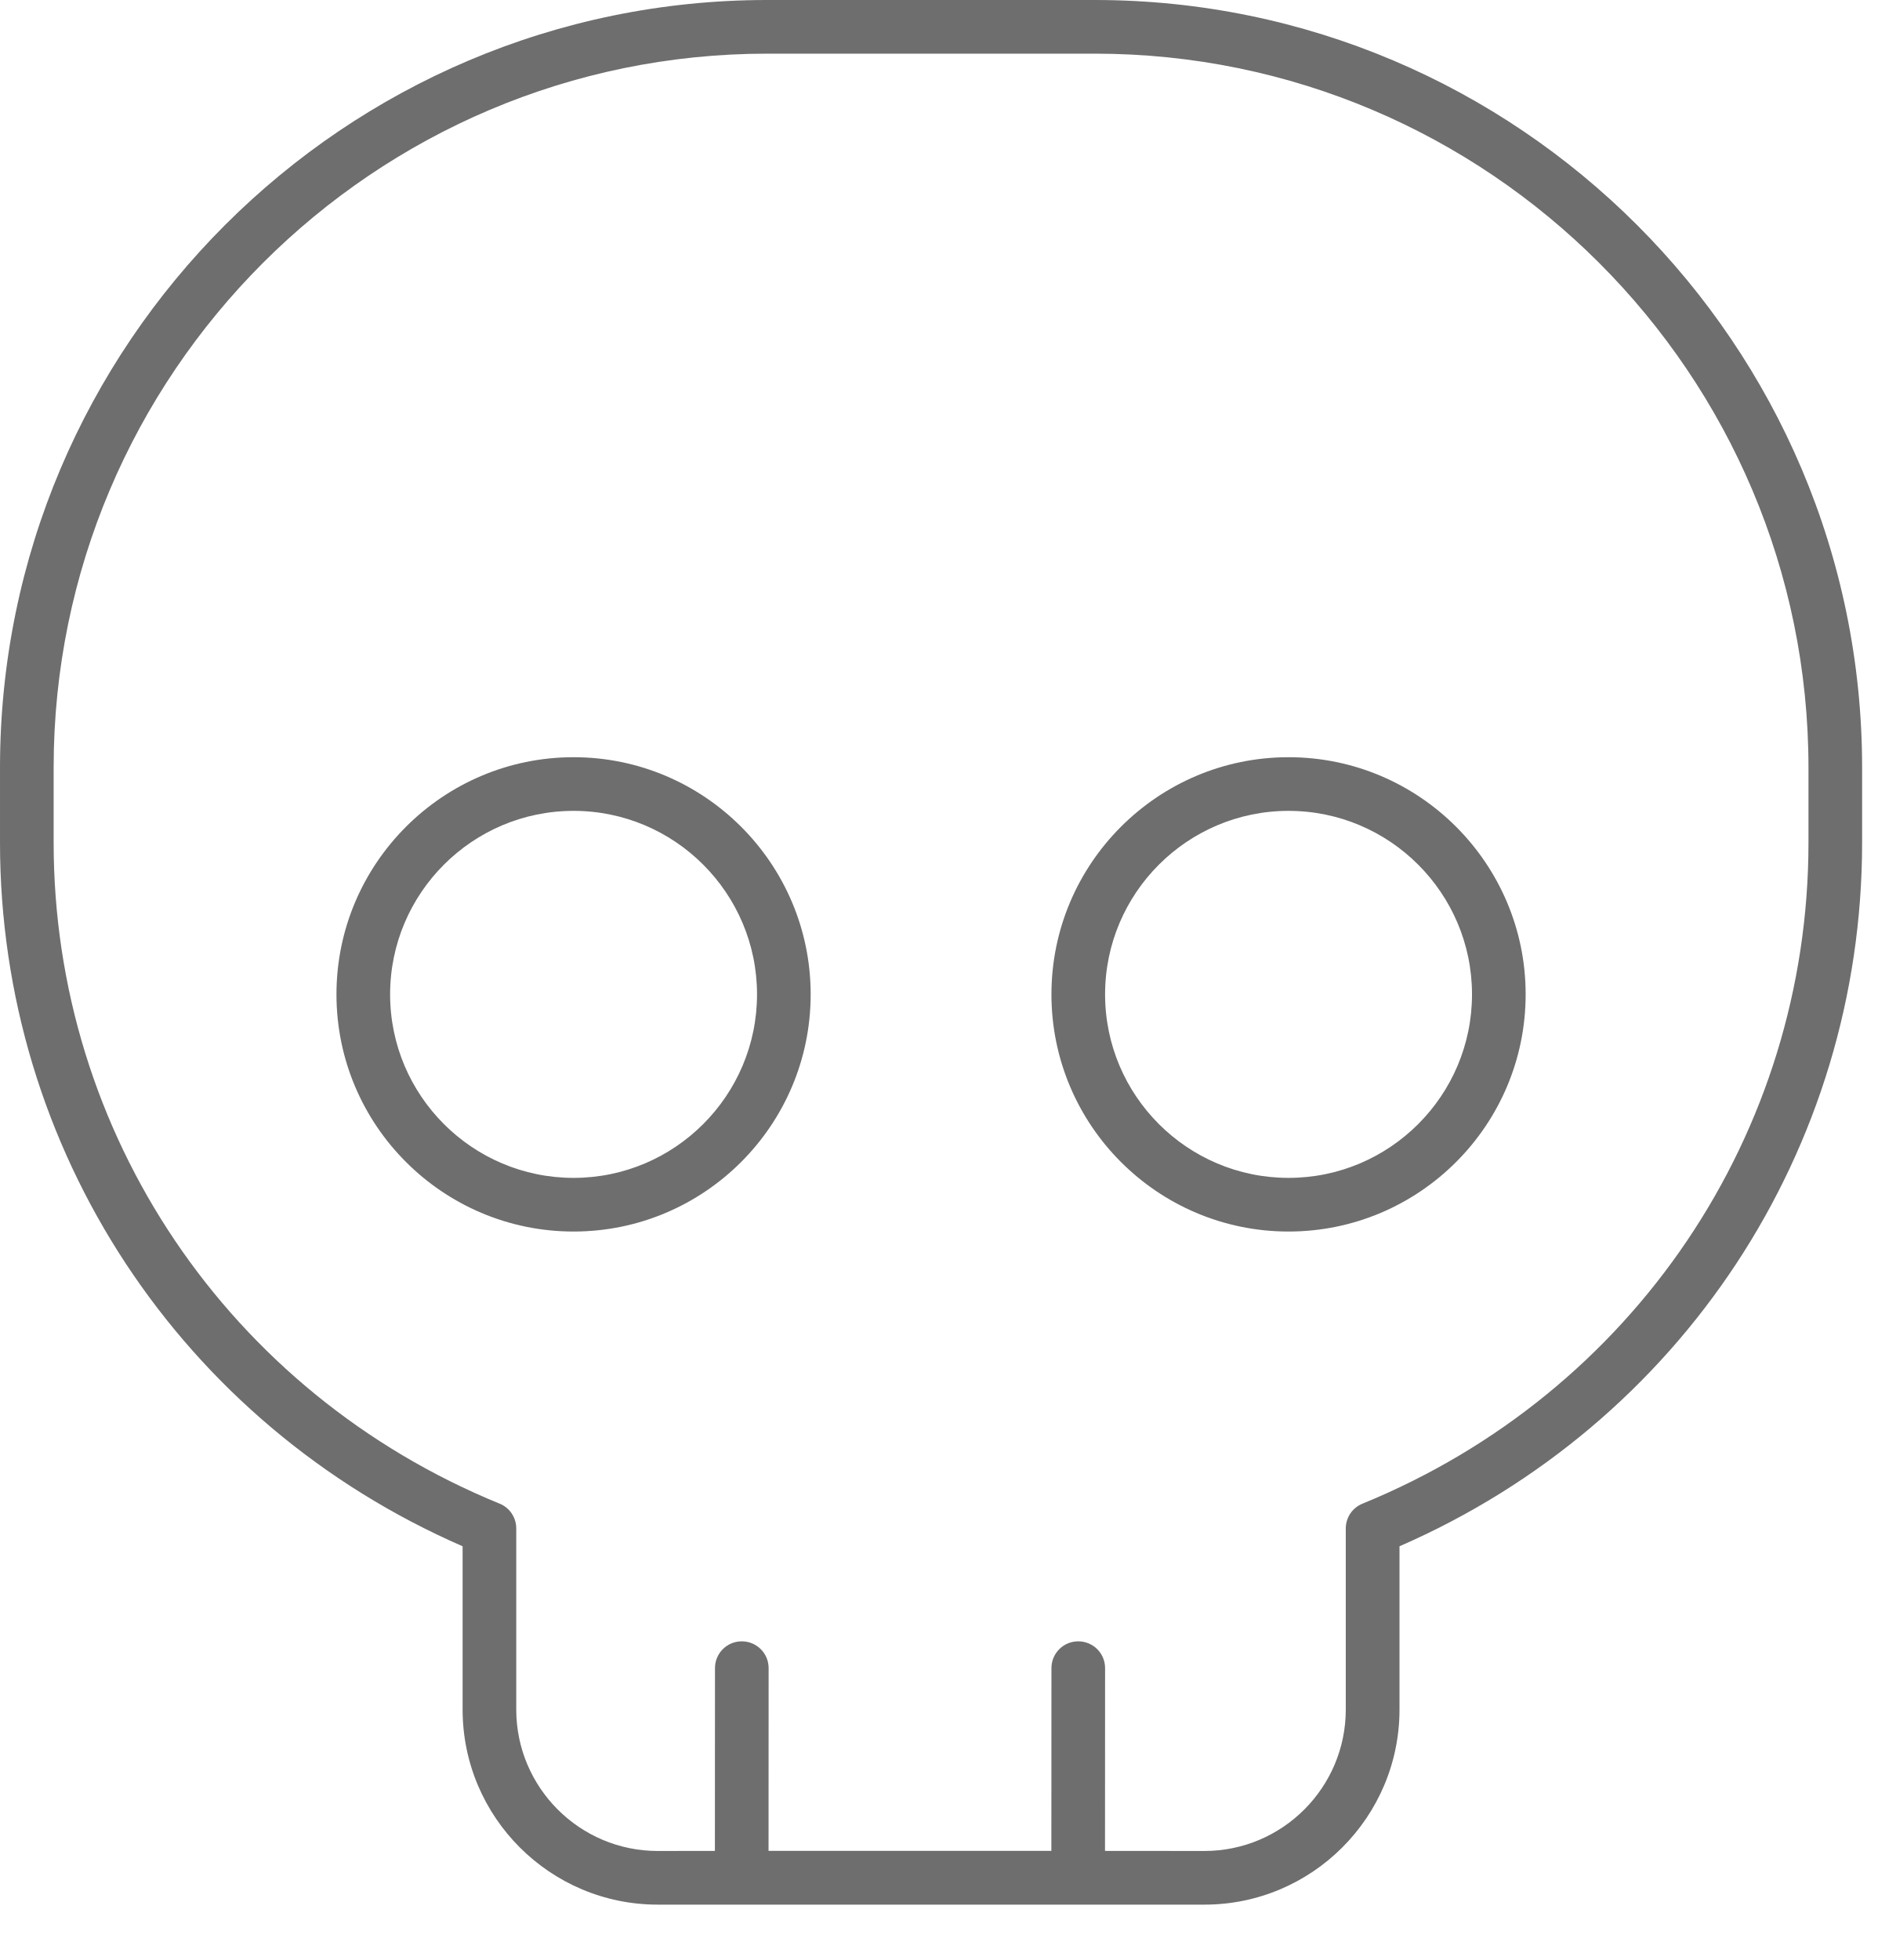
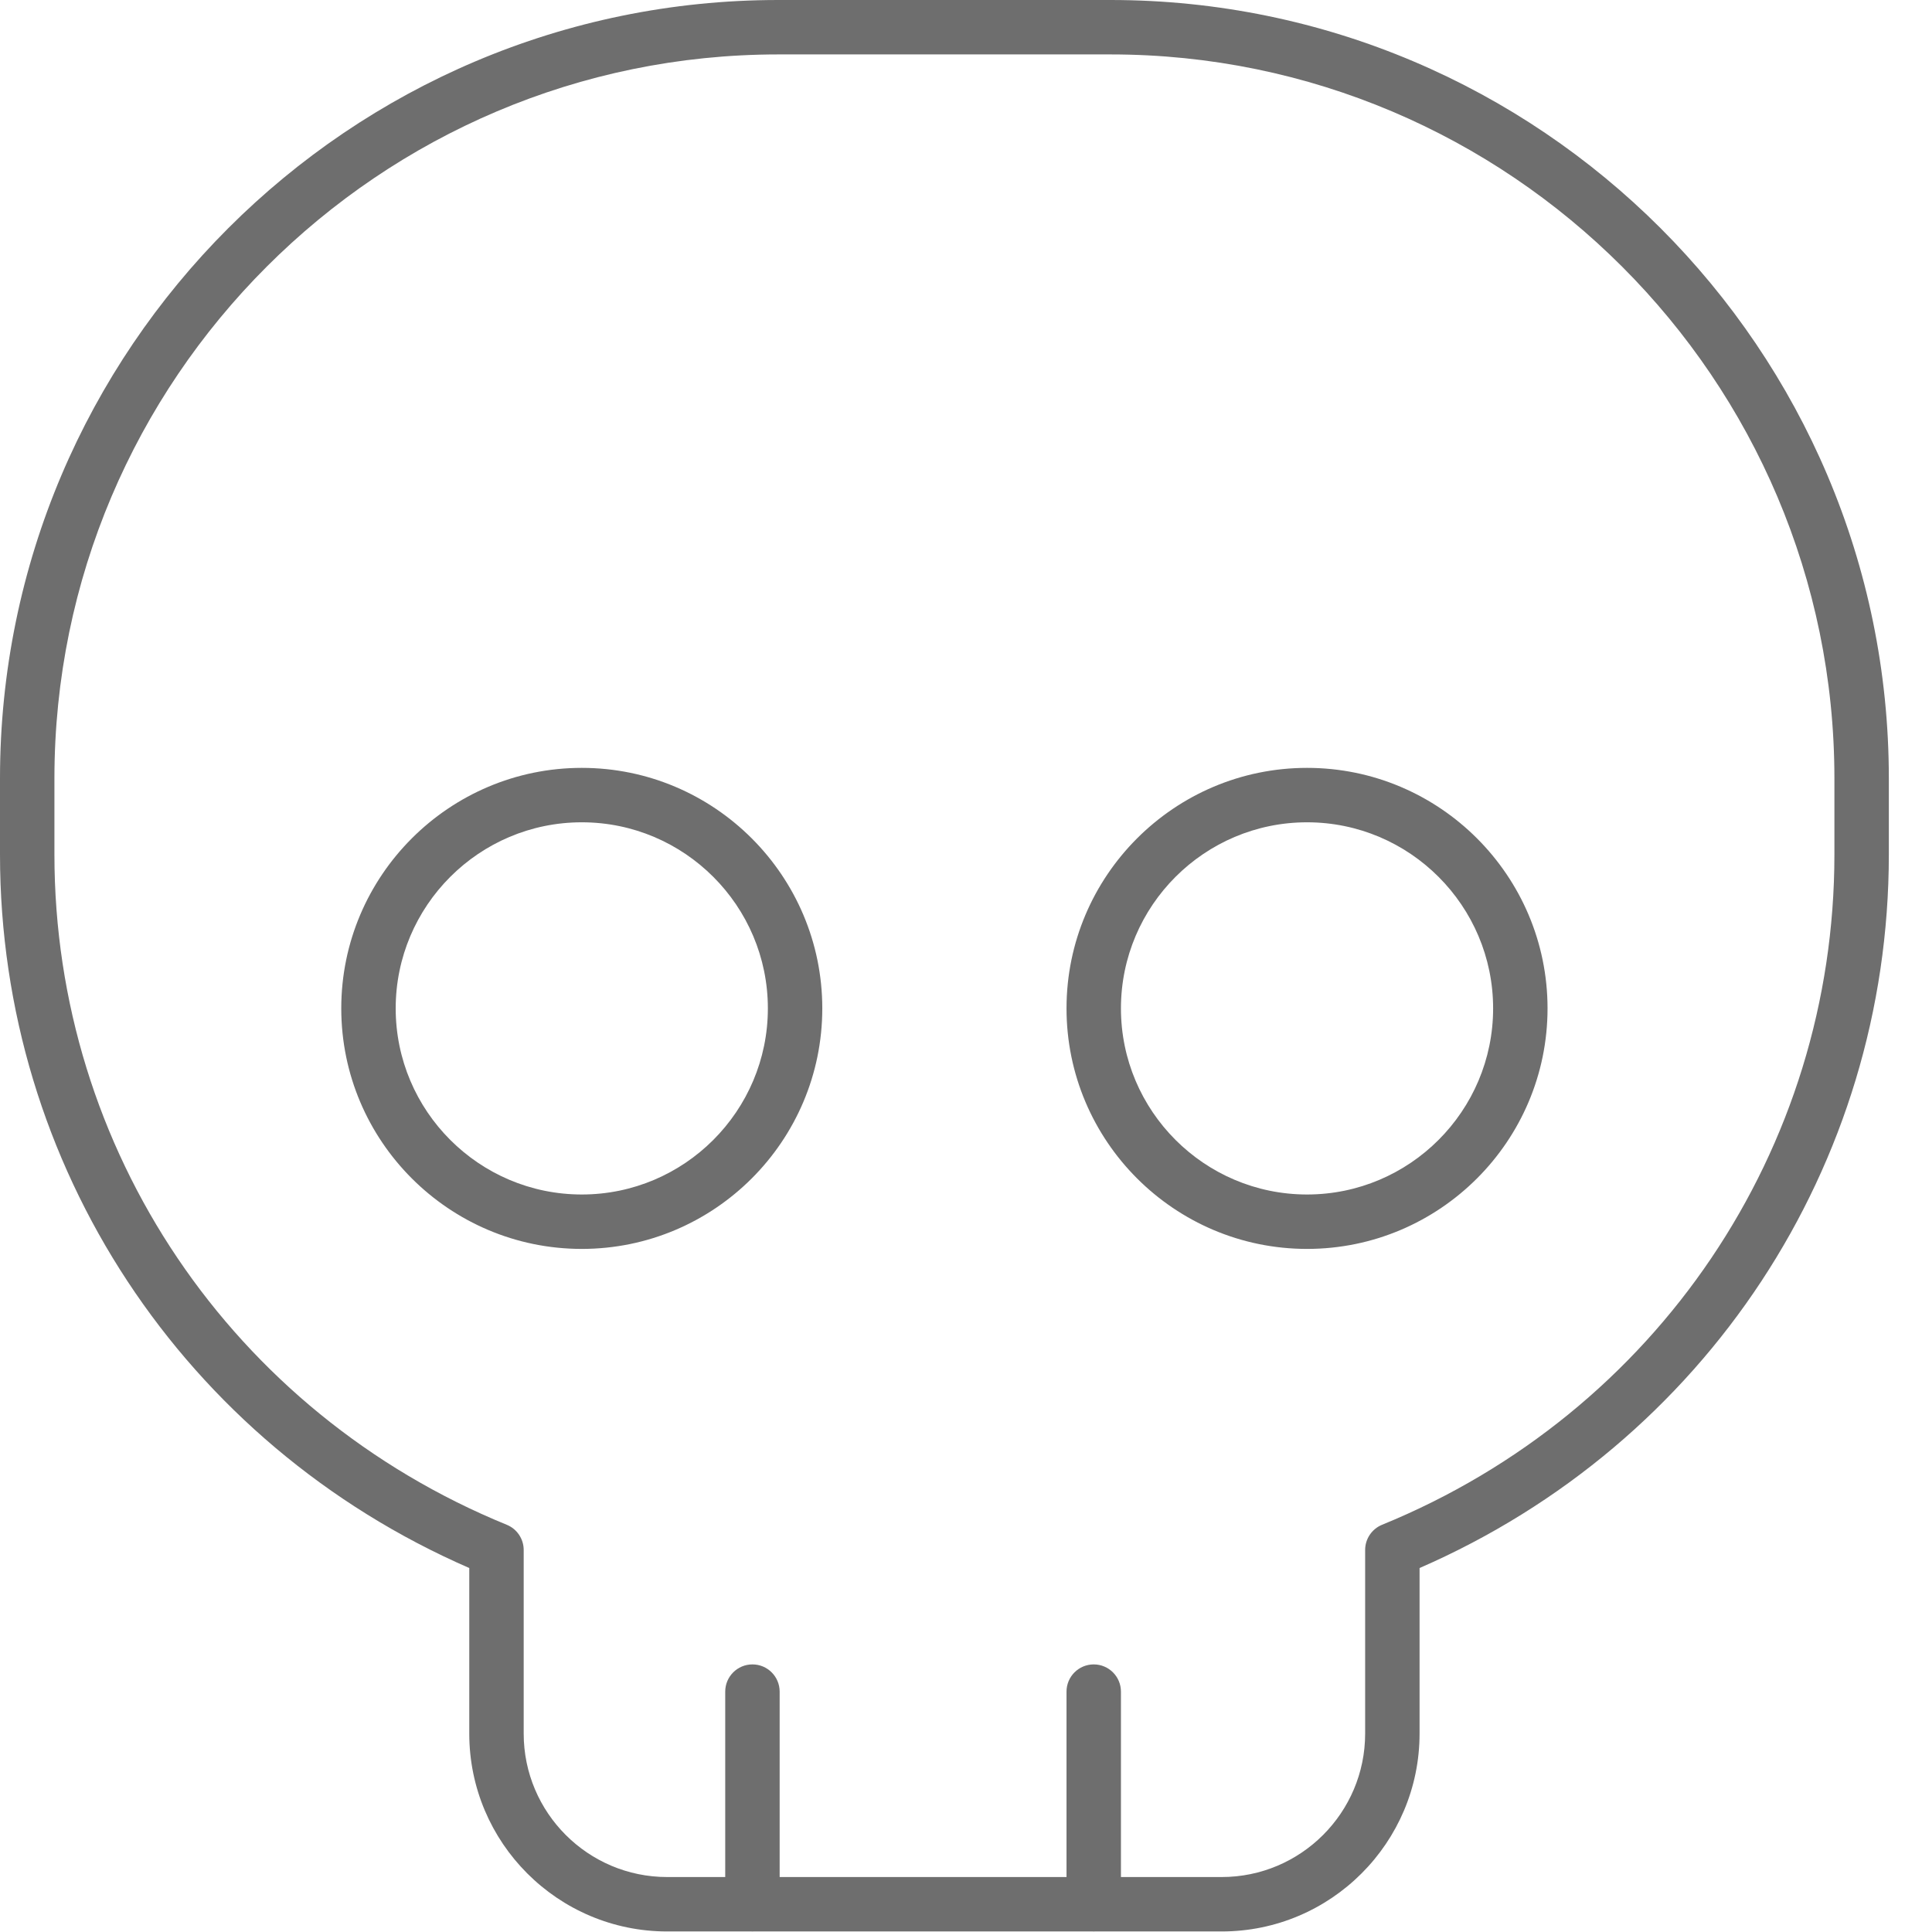
- <svg xmlns="http://www.w3.org/2000/svg" width="23px" height="24px" viewBox="0 0 23 24" version="1.1">
-   <g id="desktop" stroke="none" stroke-width="1" fill="none" fill-rule="evenodd">
-     <g id="6.d.purchase-toxic" transform="translate(-290, -627)" fill="#6E6E6E">
-       <g id="Icon/Big/Toxic" transform="translate(290, 627)">
-         <path d="M13.409,7.10542736e-15 C18.591,7.10542736e-15 22.807,4.216 22.807,9.398 L22.807,10.318 C22.807,14.074 20.59,17.431 17.141,18.934 L17.141,20.933 C17.141,22.251 16.069,23.322 14.752,23.322 L8.055,23.322 C6.738,23.322 5.666,22.251 5.666,20.933 L5.666,18.934 C2.217,17.431 3.28571427e-05,14.074 3.28571427e-05,10.318 L3.28571427e-05,9.398 C3.28571427e-05,4.216 4.216,7.10542736e-15 9.398,7.10542736e-15 L13.409,7.10542736e-15 Z M13.409,0.657 L9.398,0.657 C4.578,0.657 0.657,4.578 0.657,9.398 L0.657,10.318 C0.657,13.879 2.801,17.056 6.119,18.412 C6.243,18.462 6.323,18.582 6.323,18.716 L6.323,20.933 C6.323,21.888 7.1,22.665 8.055,22.665 L8.756,22.664 L8.757,20.426 C8.757,20.244 8.904,20.098 9.085,20.098 C9.267,20.098 9.414,20.244 9.414,20.426 L9.413,22.664 L12.877,22.664 L12.878,20.426 C12.878,20.244 13.025,20.098 13.206,20.098 C13.388,20.098 13.535,20.244 13.535,20.426 L13.534,22.664 L14.752,22.665 C15.706,22.665 16.483,21.888 16.483,20.933 L16.483,18.716 C16.483,18.582 16.564,18.462 16.688,18.412 C20.006,17.056 22.15,13.879 22.15,10.318 L22.15,9.398 C22.15,4.578 18.229,0.657 13.409,0.657 Z M7.025,9.272 C8.626,9.272 9.929,10.575 9.929,12.176 C9.929,13.778 8.626,15.08 7.025,15.08 C5.424,15.08 4.121,13.778 4.121,12.176 C4.121,10.575 5.424,9.272 7.025,9.272 Z M15.782,9.272 C17.383,9.272 18.686,10.575 18.686,12.176 C18.686,13.778 17.383,15.08 15.782,15.08 C14.18,15.08 12.878,13.778 12.878,12.176 C12.878,10.575 14.18,9.272 15.782,9.272 Z M7.025,9.929 C5.786,9.929 4.778,10.937 4.778,12.176 C4.778,13.415 5.786,14.423 7.025,14.423 C8.264,14.423 9.272,13.415 9.272,12.176 C9.272,10.937 8.264,9.929 7.025,9.929 Z M15.782,9.929 C14.543,9.929 13.535,10.937 13.535,12.176 C13.535,13.415 14.543,14.423 15.782,14.423 C17.021,14.423 18.029,13.415 18.029,12.176 C18.029,10.937 17.021,9.929 15.782,9.929 Z" id="Combined-Shape" />
-       </g>
-     </g>
+ <svg xmlns="http://www.w3.org/2000/svg" width="70" height="71" viewBox="0 0 70 71" fill="none">
+   <g id="Icon/Big/Toxic">
+     <path id="Combined Shape" fill-rule="evenodd" clip-rule="evenodd" d="M28.602 2C13.934 2 2 13.934 2 28.603V31.404C2 42.241 8.525 51.909 18.623 56.035C18.999 56.188 19.245 56.555 19.245 56.961V63.709C19.245 66.615 21.609 68.98 24.516 68.98H26.651V62.166C26.651 61.614 27.099 61.166 27.651 61.166C28.203 61.166 28.651 61.614 28.651 62.166V68.98H39.193V62.166C39.193 61.614 39.641 61.166 40.193 61.166C40.745 61.166 41.193 61.614 41.193 62.166V68.98H44.896C47.802 68.98 50.167 66.615 50.167 63.709V56.961C50.167 56.555 50.413 56.188 50.789 56.035C60.887 51.909 67.412 42.241 67.412 31.404V28.603C67.412 13.934 55.478 2 40.81 2H28.602ZM40.225 70.98H44.896C48.905 70.98 52.167 67.719 52.167 63.709V57.624C62.666 53.052 69.412 42.833 69.412 31.404V28.603C69.412 12.831 56.581 0 40.81 0H28.602C12.831 0 0 12.831 0 28.603V31.404C0 42.833 6.746 53.052 17.245 57.624V63.709C17.245 67.719 20.506 70.98 24.516 70.98H27.62C27.63 70.98 27.641 70.981 27.651 70.981L27.661 70.981L27.683 70.98H40.161C40.172 70.98 40.182 70.981 40.193 70.981C40.204 70.981 40.214 70.98 40.225 70.98ZM21.38 30.219C17.609 30.219 14.541 33.287 14.541 37.058C14.541 40.828 17.609 43.897 21.38 43.897C25.151 43.897 28.218 40.828 28.218 37.058C28.218 33.287 25.151 30.219 21.38 30.219ZM21.38 45.897C16.506 45.897 12.541 41.932 12.541 37.058C12.541 32.184 16.506 28.219 21.38 28.219C26.254 28.219 30.218 32.184 30.218 37.058C30.218 41.932 26.254 45.897 21.38 45.897ZM41.193 37.058C41.193 33.287 44.261 30.219 48.032 30.219C51.803 30.219 54.87 33.287 54.87 37.058C54.87 40.828 51.803 43.897 48.032 43.897C44.261 43.897 41.193 40.828 41.193 37.058ZM39.193 37.058C39.193 41.932 43.158 45.897 48.032 45.897C52.906 45.897 56.87 41.932 56.87 37.058C56.87 32.184 52.906 28.219 48.032 28.219C43.158 28.219 39.193 32.184 39.193 37.058Z" fill="#6E6E6E" />
  </g>
</svg>
